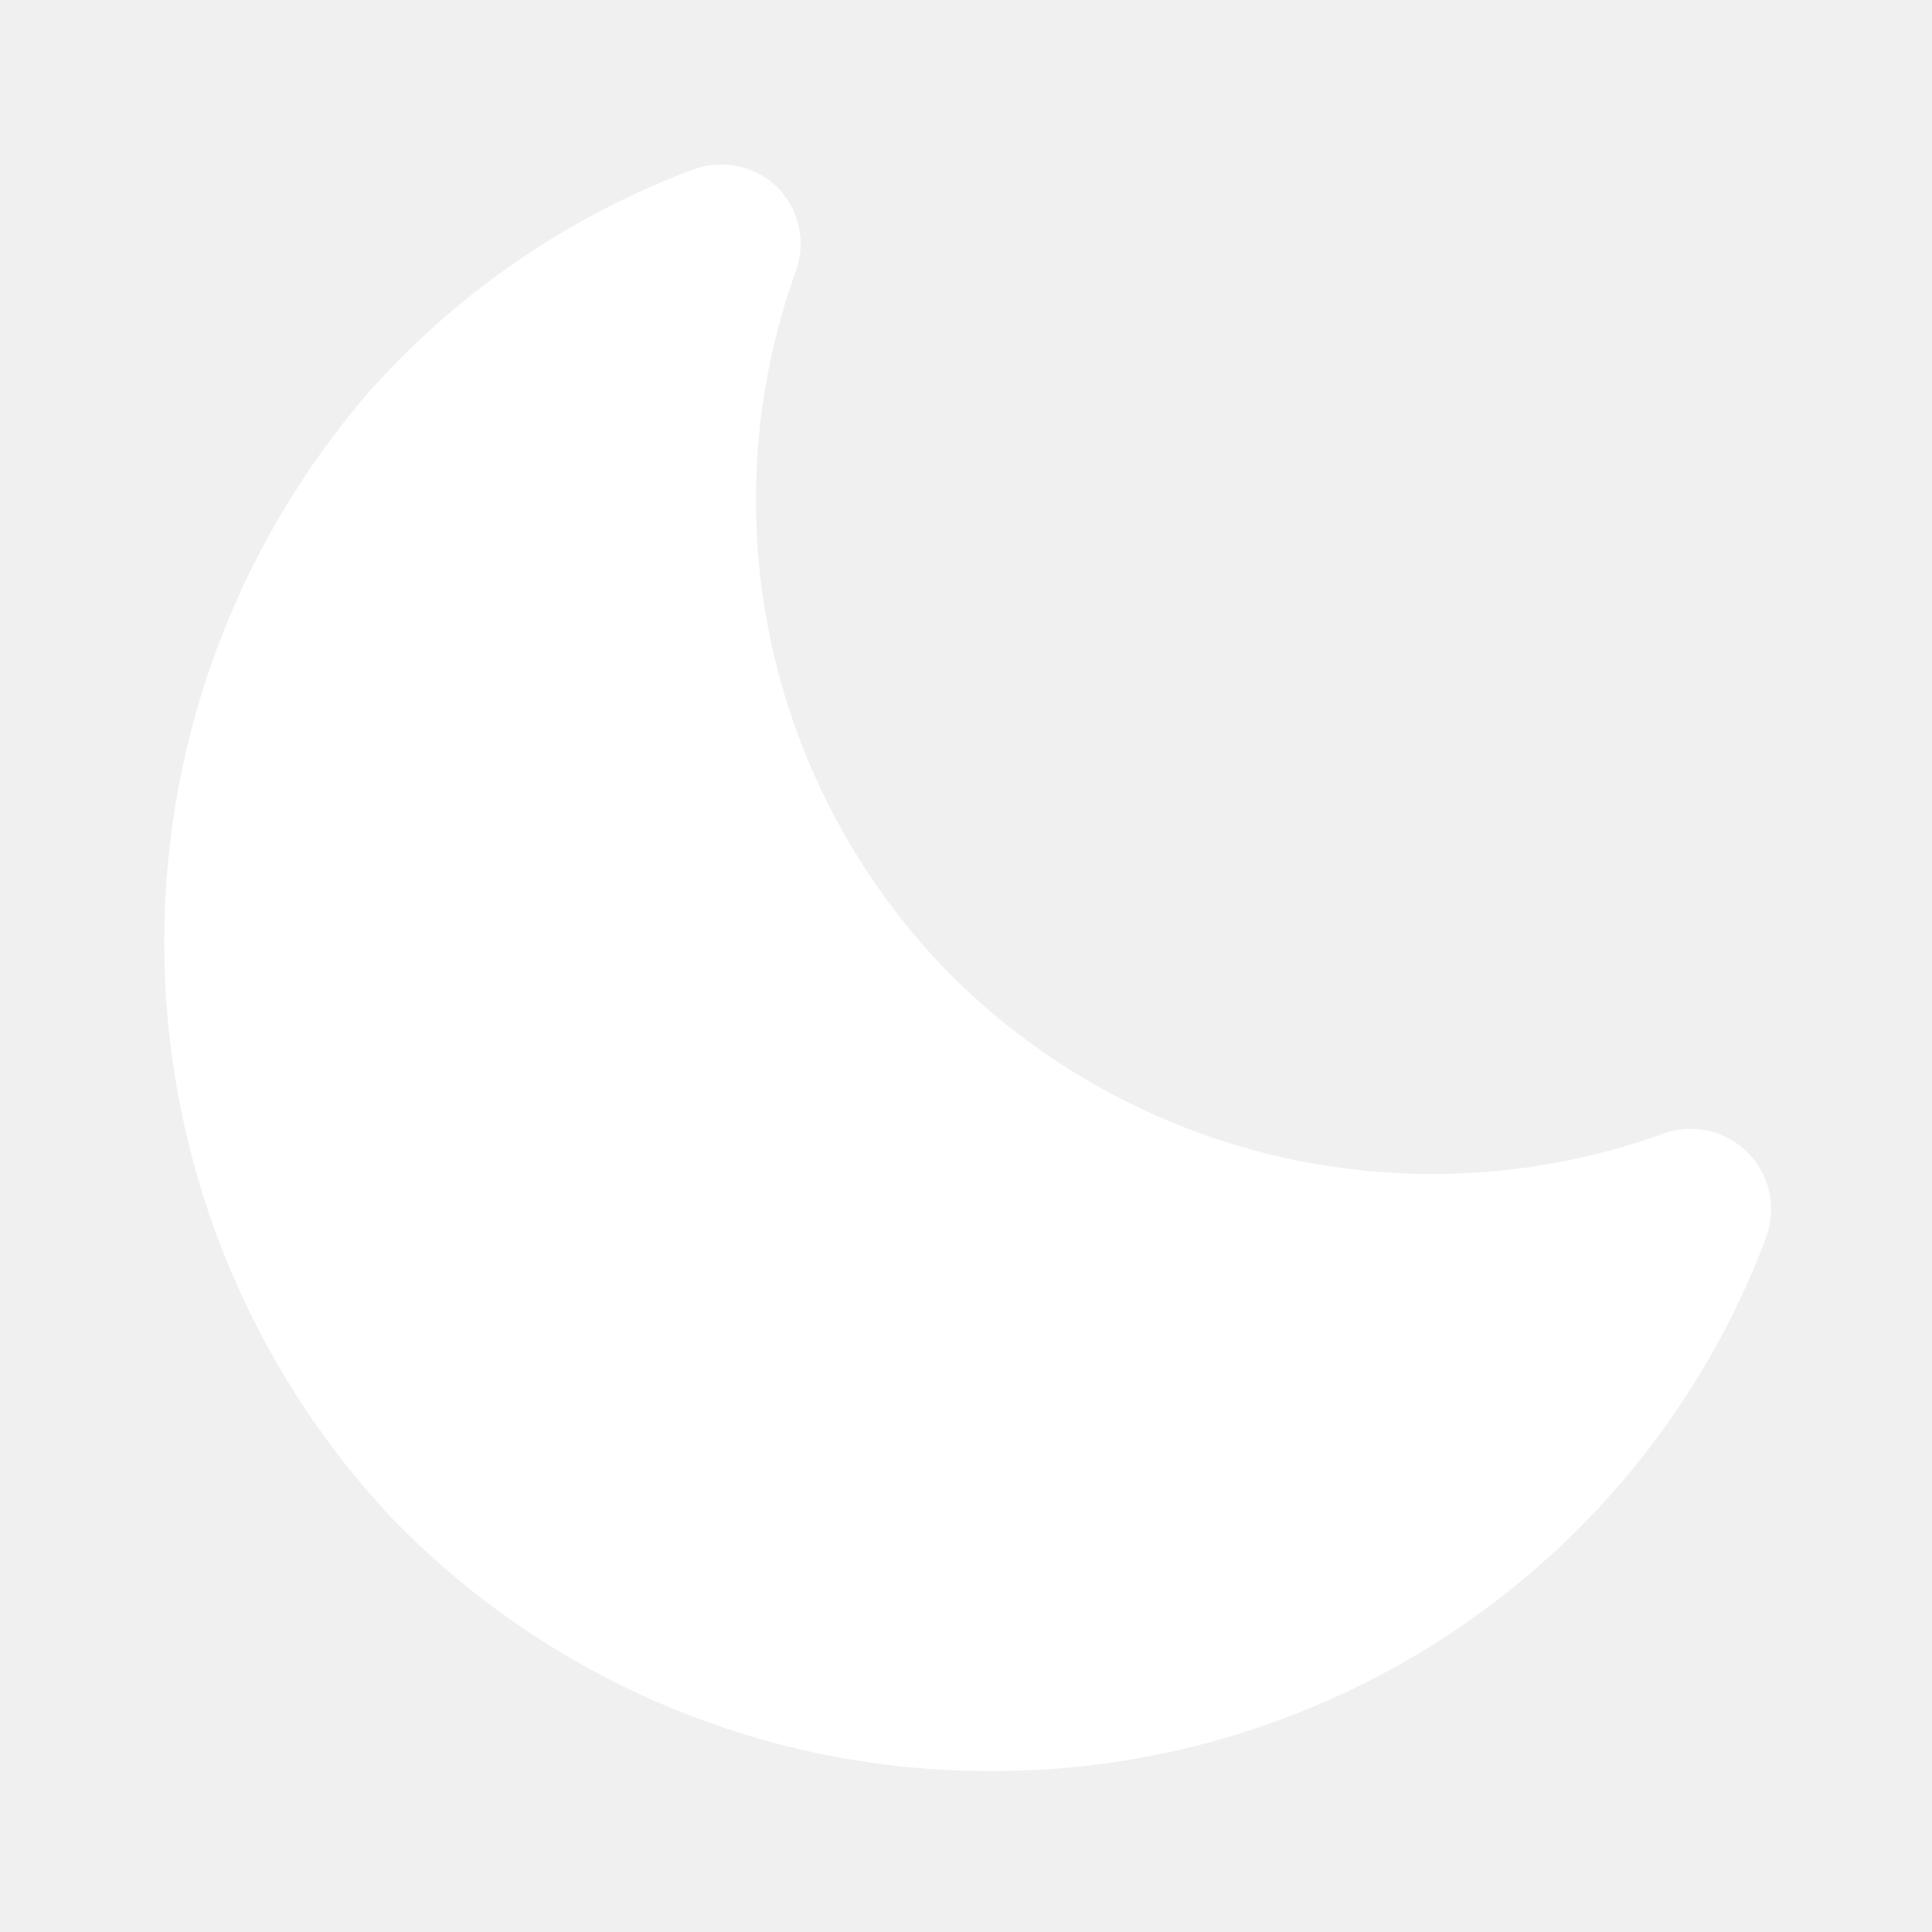
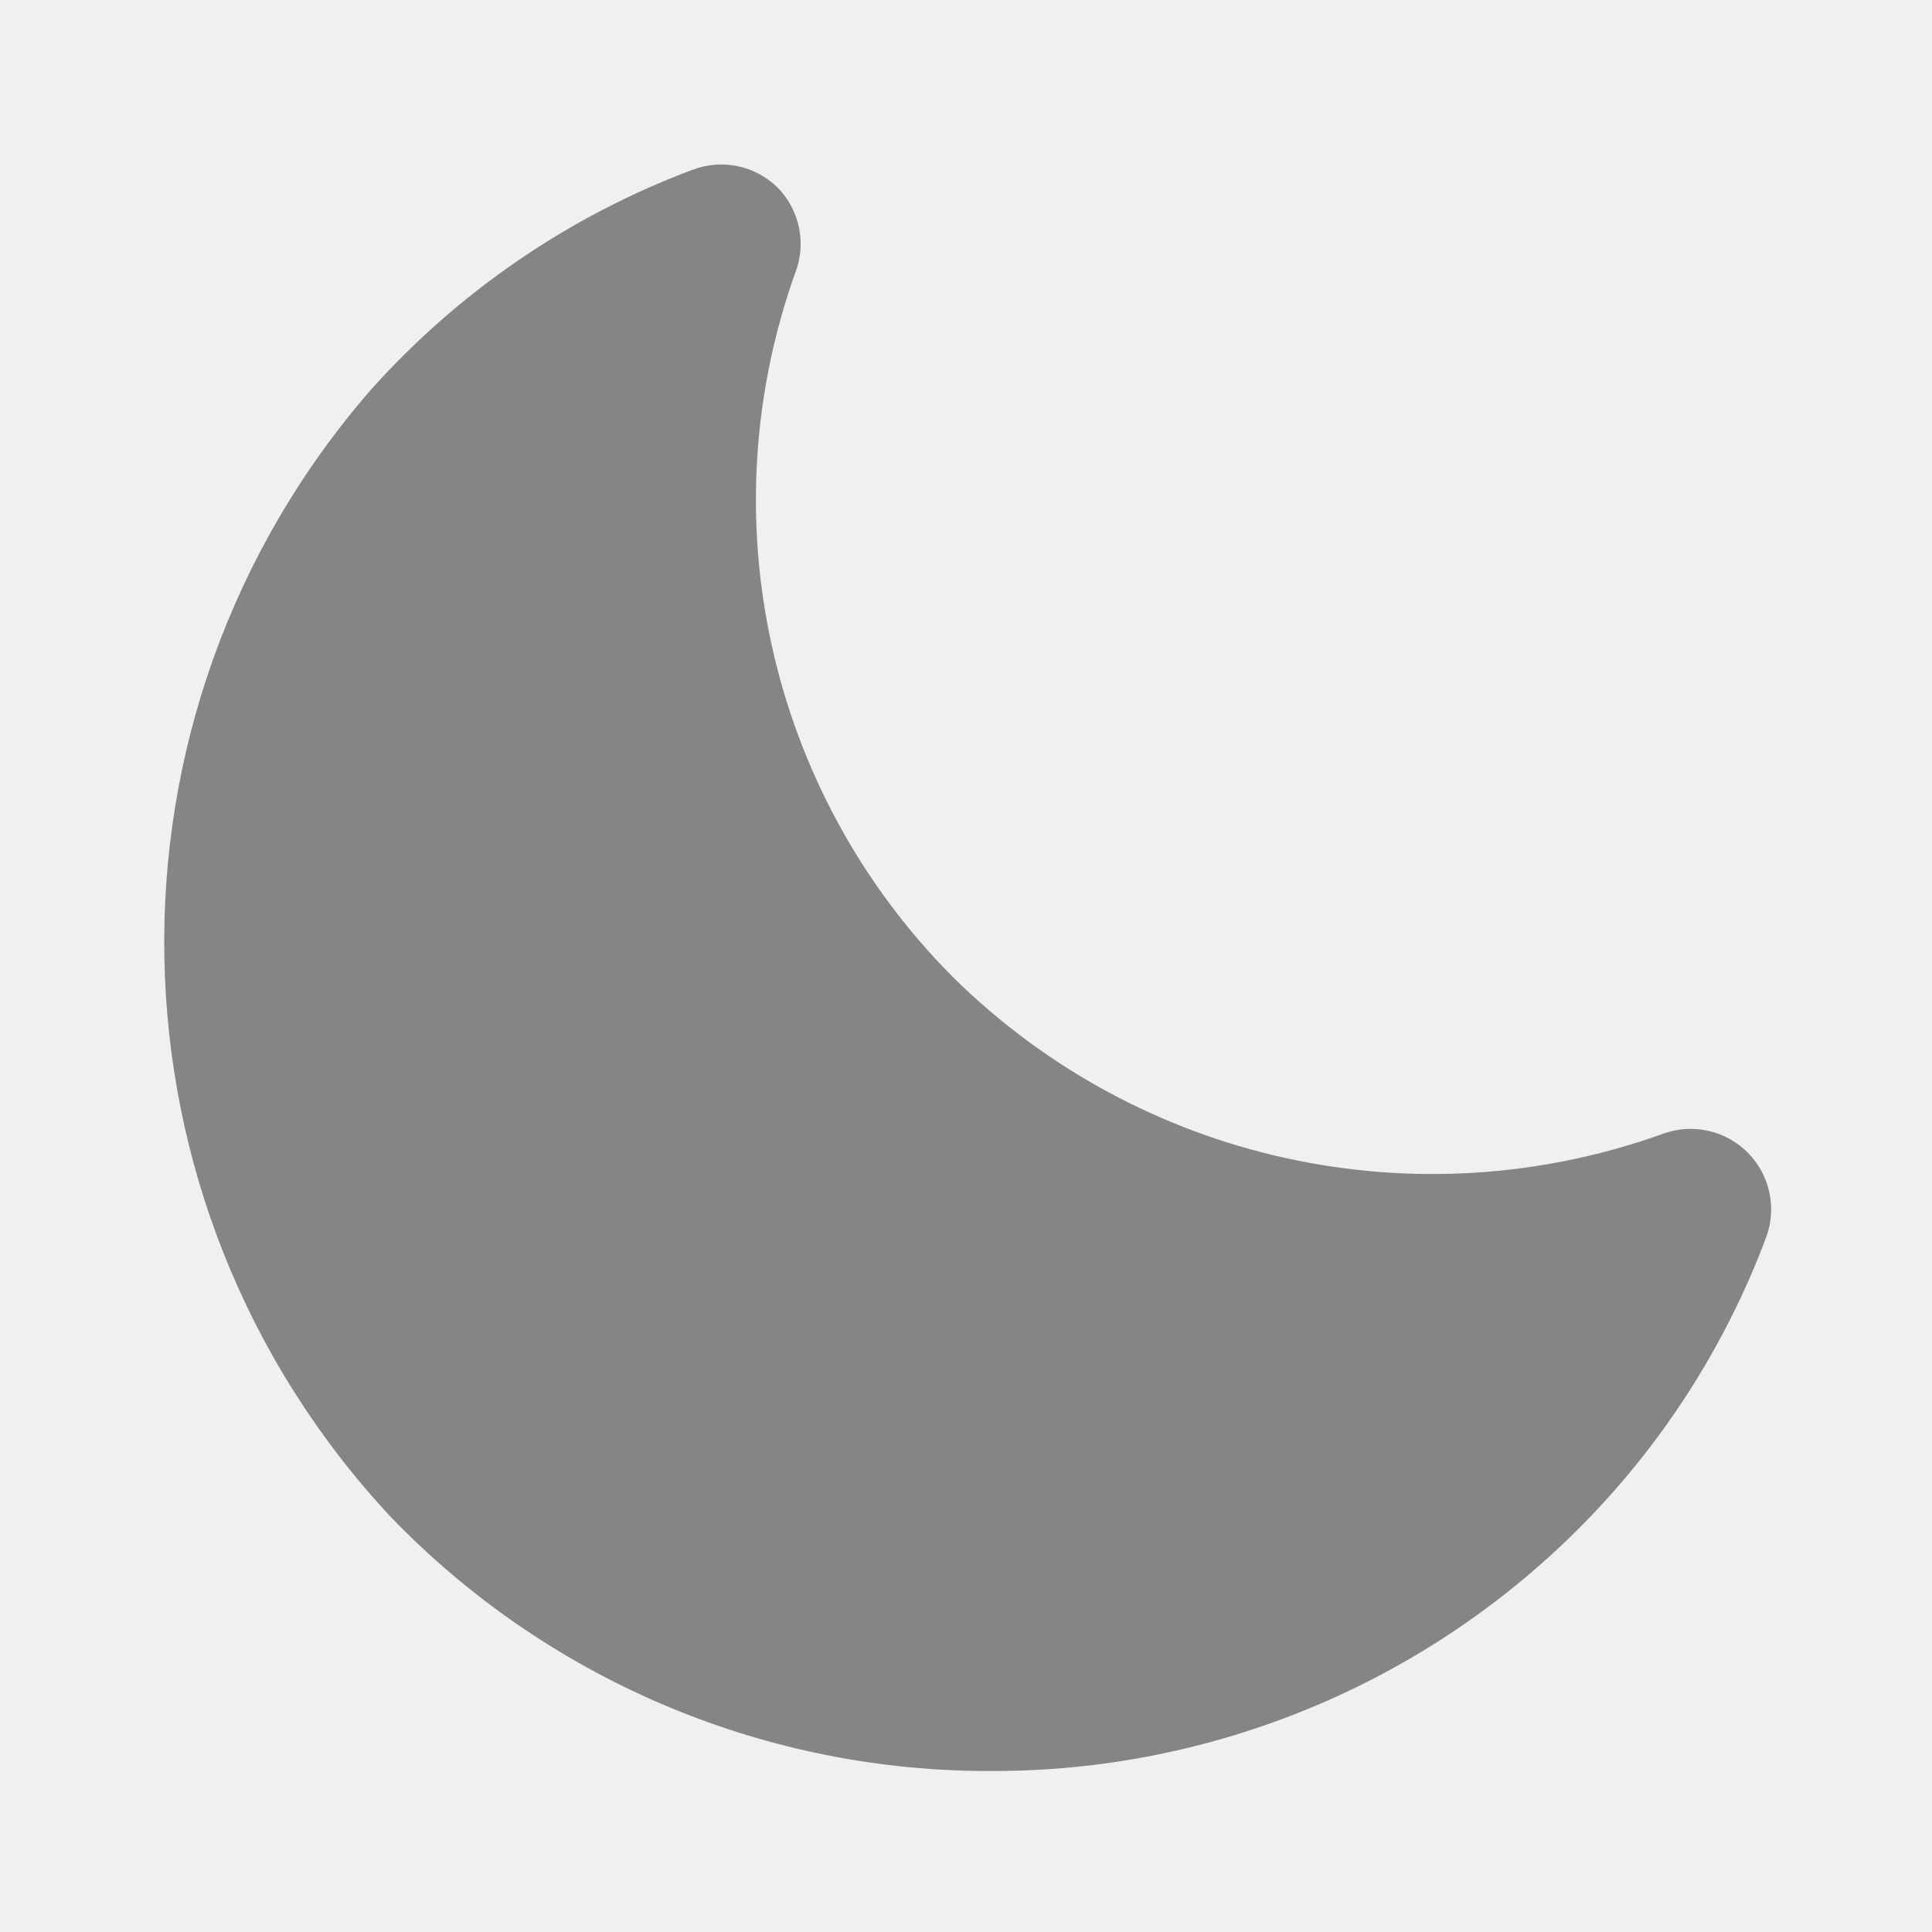
<svg xmlns="http://www.w3.org/2000/svg" width="24px" height="24px" viewBox="0 0 24 24">
  <g data-name="Layer 2">
    <g data-name="moon">
      <rect width="24" height="24" opacity="0" />
-       <path fill="#FFFFFF" d="M12.3 22h-.1a10.31 10.31 0 0 1-7.34-3.15 10.46 10.46 0 0 1-.26-14 10.13 10.13 0 0 1 4-2.74 1 1 0 0 1 1.06.22 1 1 0 0 1 .24 1 8.4 8.4 0 0 0 1.94 8.81 8.47 8.47 0 0 0 8.83 1.94 1 1 0 0 1 1.27 1.29A10.16 10.16 0 0 1 19.6 19a10.28 10.28 0 0 1-7.3 3z" />
+       <path fill="#858585" d="M12.3 22h-.1a10.31 10.31 0 0 1-7.34-3.15 10.46 10.46 0 0 1-.26-14 10.13 10.13 0 0 1 4-2.74 1 1 0 0 1 1.06.22 1 1 0 0 1 .24 1 8.4 8.4 0 0 0 1.94 8.81 8.47 8.47 0 0 0 8.83 1.94 1 1 0 0 1 1.27 1.29A10.16 10.16 0 0 1 19.6 19a10.28 10.28 0 0 1-7.3 3z" />
    </g>
  </g>
</svg>
